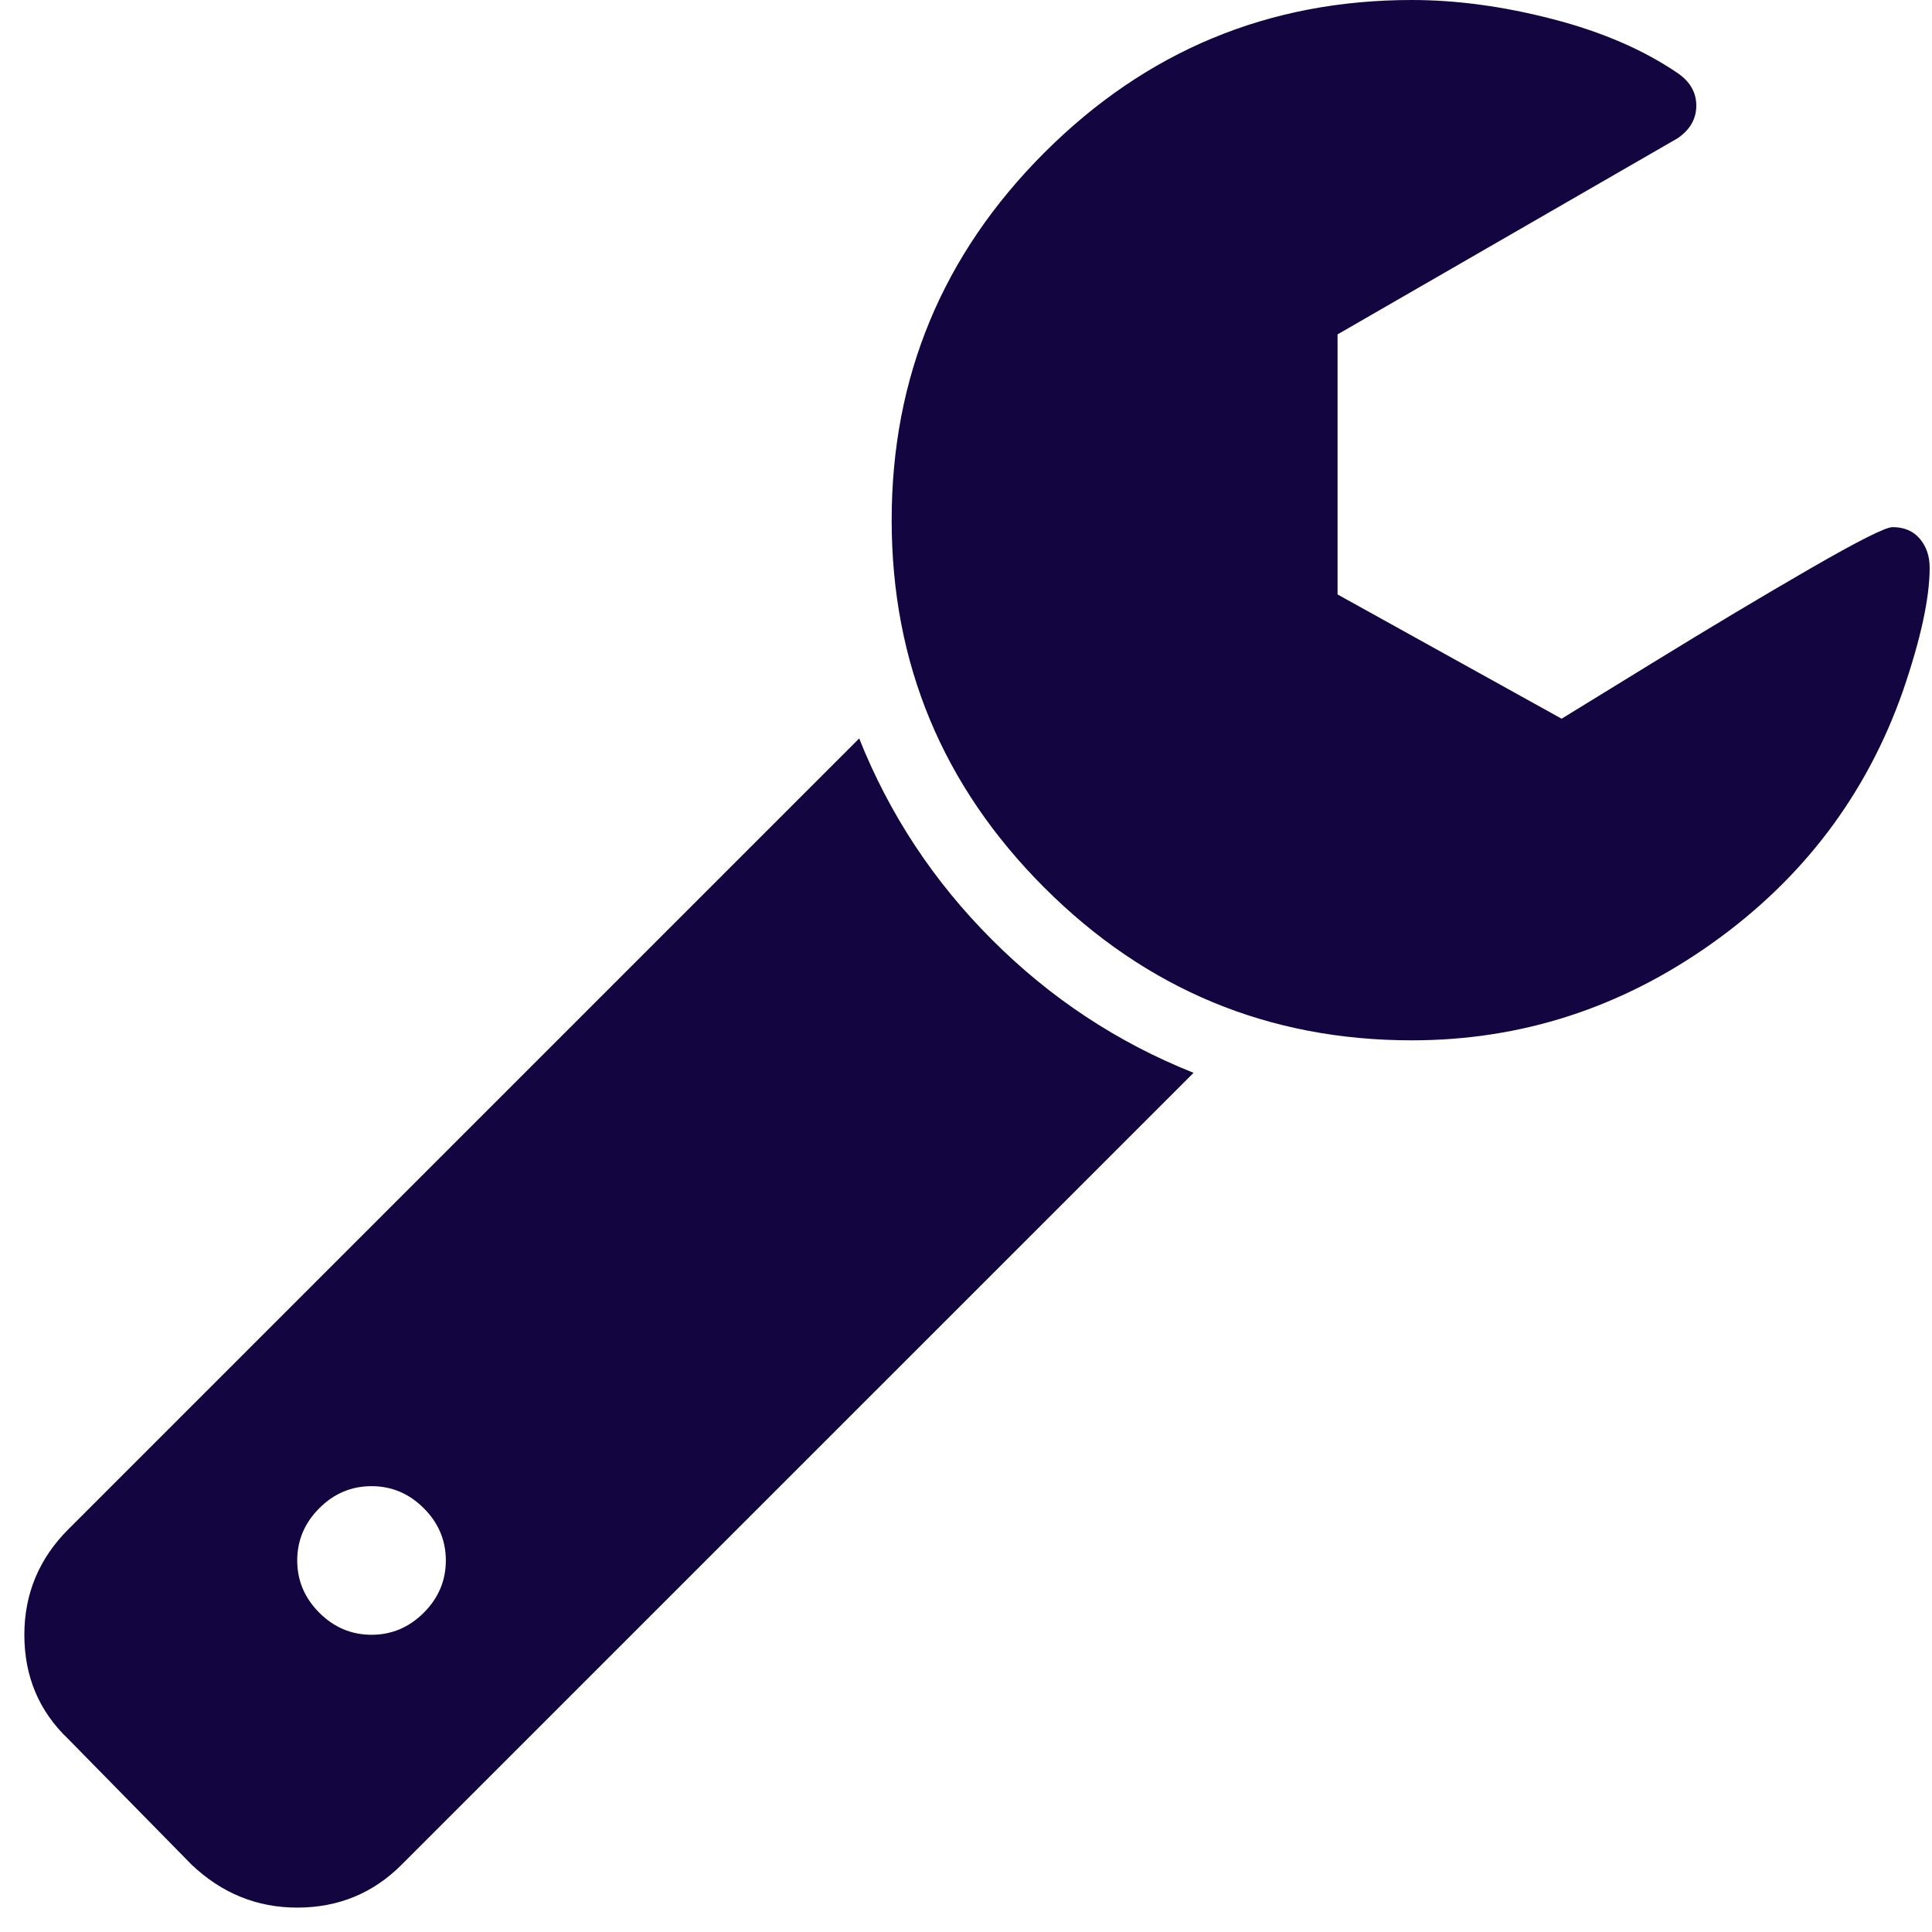
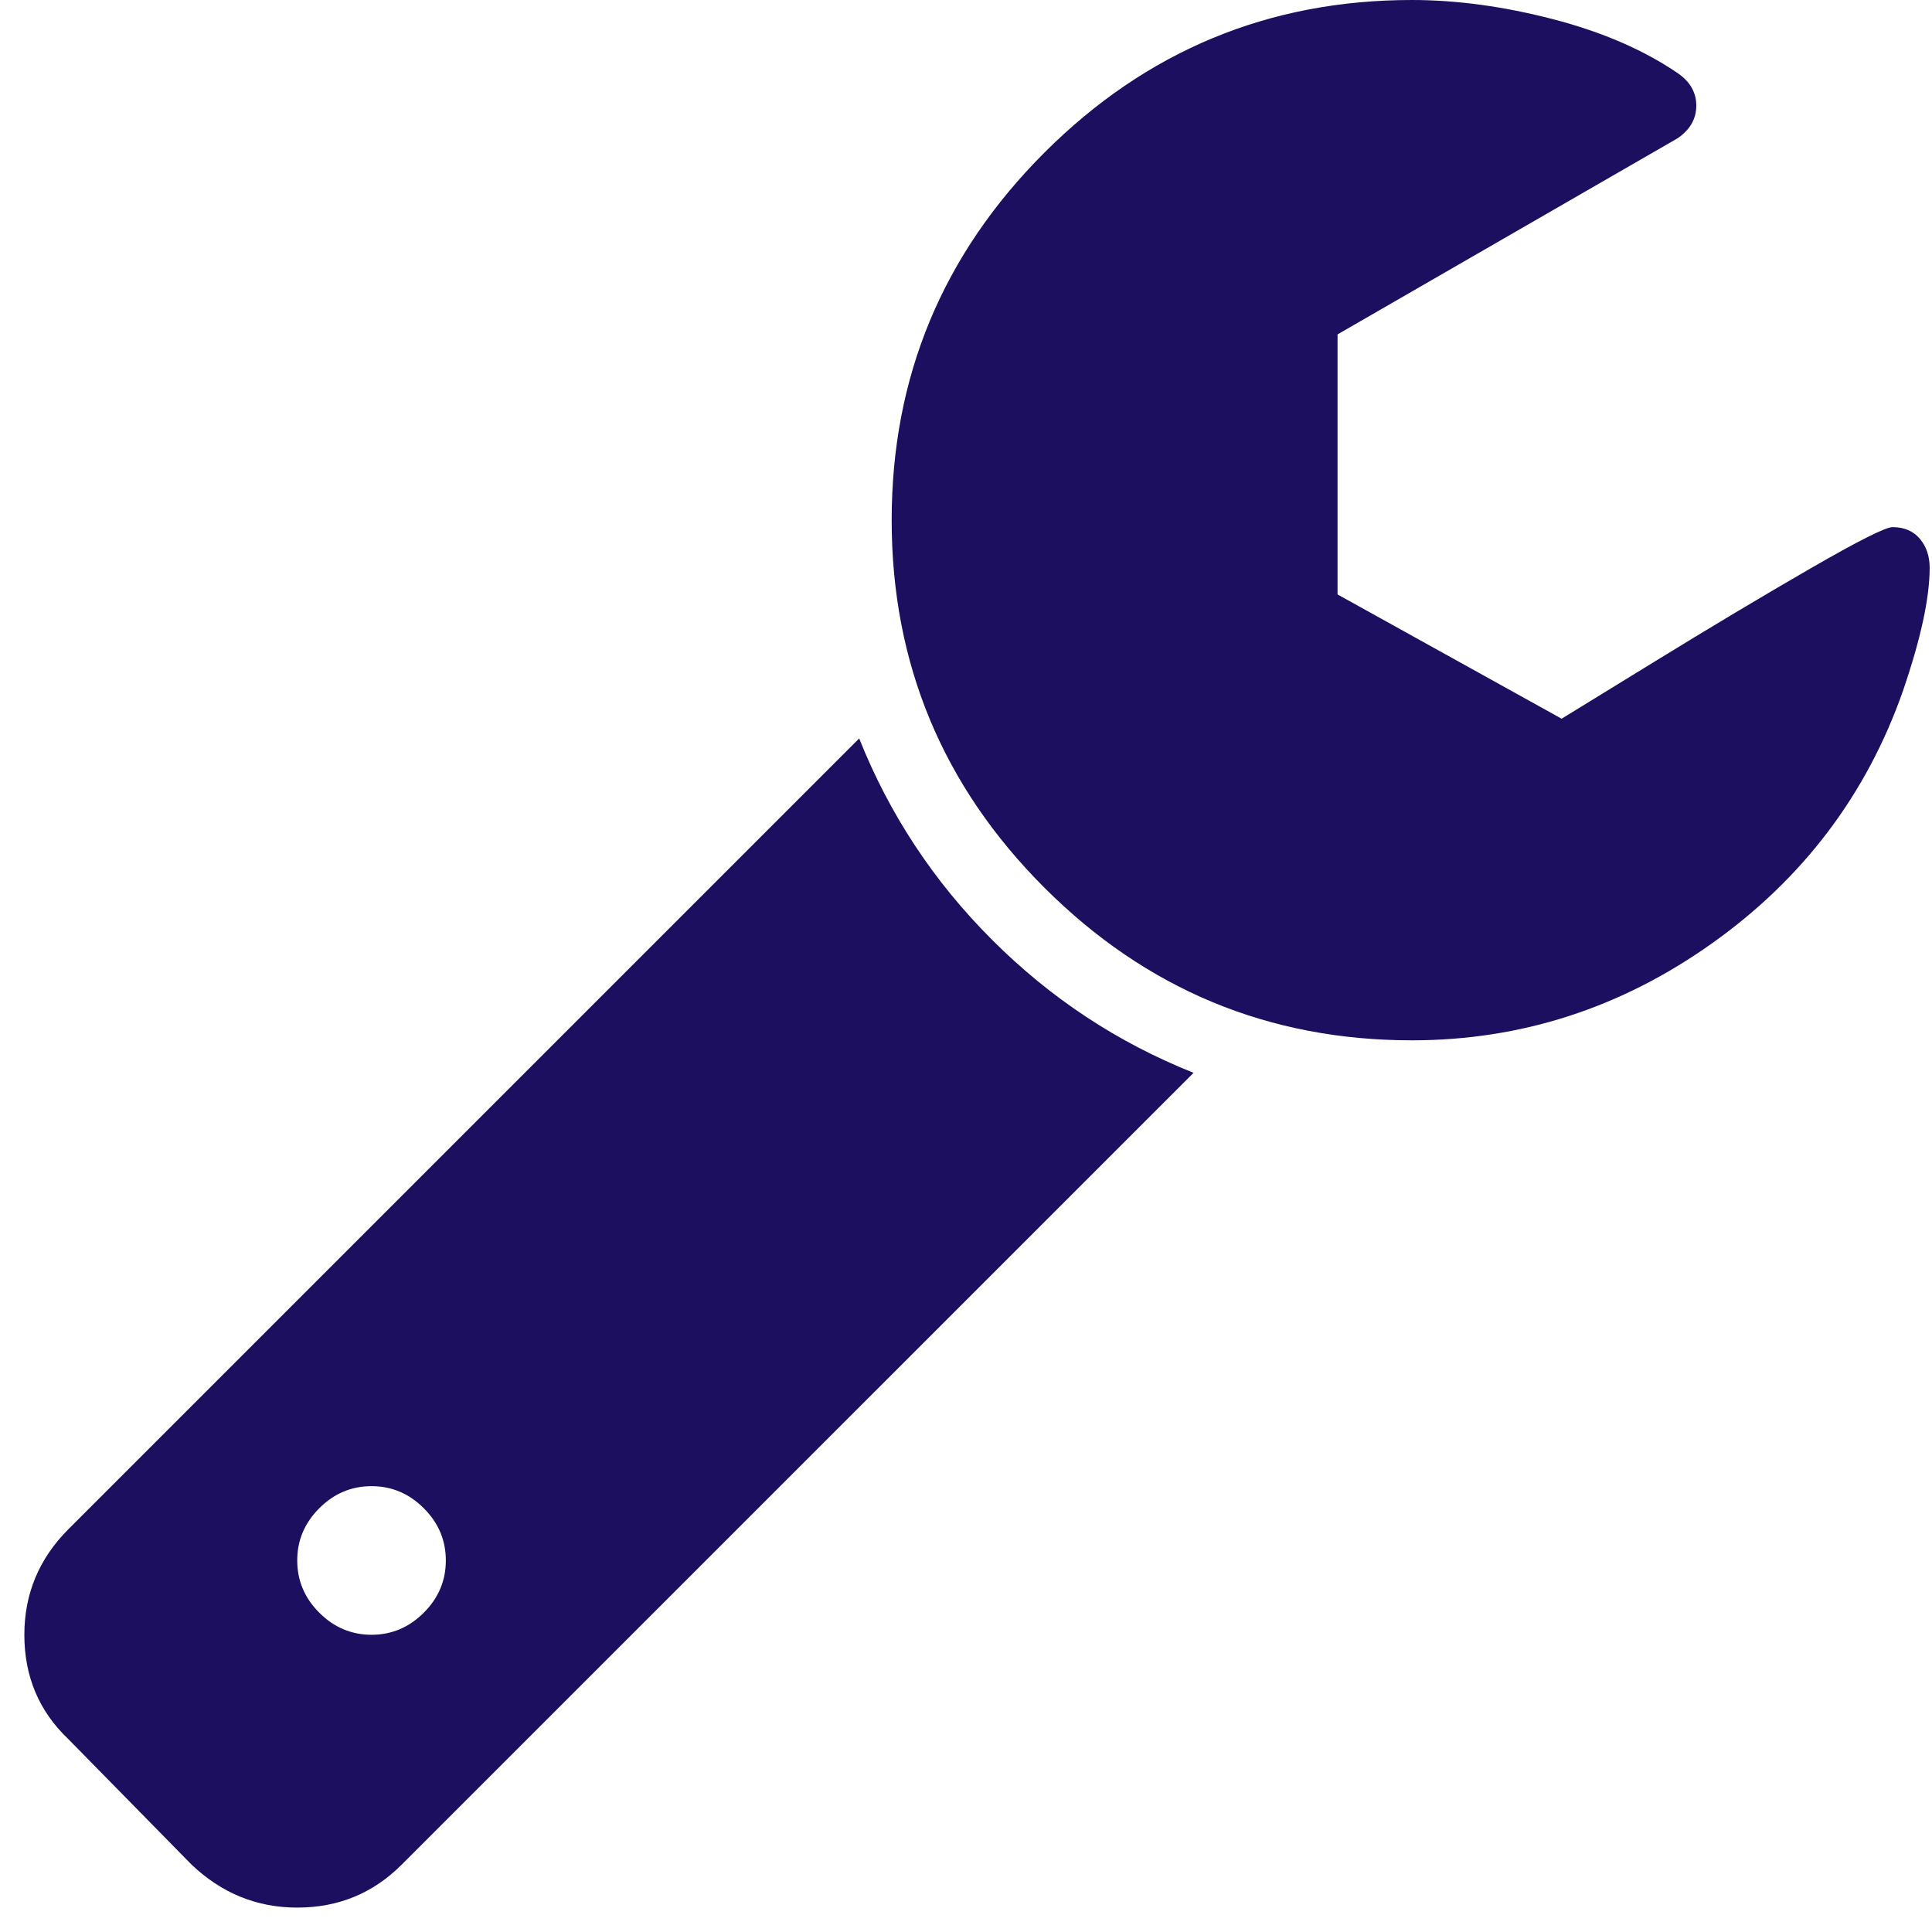
<svg xmlns="http://www.w3.org/2000/svg" width="38" height="38" viewBox="0 0 38 38" fill="none">
-   <path d="M8.769 30.692C8.769 30.297 8.625 29.954 8.335 29.665C8.046 29.375 7.703 29.231 7.308 29.231C6.912 29.231 6.569 29.375 6.28 29.665C5.991 29.954 5.846 30.297 5.846 30.692C5.846 31.088 5.991 31.431 6.28 31.72C6.569 32.009 6.912 32.154 7.308 32.154C7.703 32.154 8.046 32.009 8.335 31.72C8.625 31.431 8.769 31.088 8.769 30.692ZM23.476 21.101L7.901 36.675C7.338 37.239 6.653 37.52 5.846 37.52C5.054 37.52 4.362 37.239 3.768 36.675L1.347 34.209C0.769 33.661 0.479 32.976 0.479 32.154C0.479 31.347 0.769 30.654 1.347 30.076L16.899 14.524C17.493 16.016 18.364 17.337 19.514 18.486C20.663 19.636 21.984 20.507 23.476 21.101ZM37.954 11.167C37.954 11.761 37.779 12.568 37.429 13.588C36.714 15.628 35.461 17.284 33.672 18.555C31.884 19.826 29.916 20.462 27.769 20.462C24.953 20.462 22.543 19.46 20.541 17.459C18.539 15.457 17.538 13.047 17.538 10.231C17.538 7.414 18.539 5.005 20.541 3.003C22.543 1.001 24.953 0 27.769 0C28.652 0 29.577 0.126 30.544 0.377C31.511 0.628 32.329 0.982 32.999 1.439C33.242 1.606 33.364 1.819 33.364 2.078C33.364 2.337 33.242 2.55 32.999 2.718L26.308 6.577V11.692L30.715 14.136C30.791 14.09 31.393 13.721 32.519 13.028C33.646 12.335 34.677 11.719 35.614 11.178C36.55 10.638 37.087 10.368 37.224 10.368C37.452 10.368 37.631 10.444 37.76 10.596C37.889 10.748 37.954 10.939 37.954 11.167Z" fill="#120540" />
+   <path d="M8.769 30.692C8.769 30.297 8.625 29.954 8.335 29.665C8.046 29.375 7.703 29.231 7.308 29.231C6.912 29.231 6.569 29.375 6.28 29.665C5.991 29.954 5.846 30.297 5.846 30.692C5.846 31.088 5.991 31.431 6.28 31.72C6.569 32.009 6.912 32.154 7.308 32.154C7.703 32.154 8.046 32.009 8.335 31.72C8.625 31.431 8.769 31.088 8.769 30.692ZM23.476 21.101L7.901 36.675C7.338 37.239 6.653 37.52 5.846 37.52C5.054 37.52 4.362 37.239 3.768 36.675L1.347 34.209C0.769 33.661 0.479 32.976 0.479 32.154C0.479 31.347 0.769 30.654 1.347 30.076L16.899 14.524C17.493 16.016 18.364 17.337 19.514 18.486C20.663 19.636 21.984 20.507 23.476 21.101ZM37.954 11.167C37.954 11.761 37.779 12.568 37.429 13.588C36.714 15.628 35.461 17.284 33.672 18.555C31.884 19.826 29.916 20.462 27.769 20.462C24.953 20.462 22.543 19.46 20.541 17.459C18.539 15.457 17.538 13.047 17.538 10.231C17.538 7.414 18.539 5.005 20.541 3.003C22.543 1.001 24.953 0 27.769 0C28.652 0 29.577 0.126 30.544 0.377C31.511 0.628 32.329 0.982 32.999 1.439C33.242 1.606 33.364 1.819 33.364 2.078C33.364 2.337 33.242 2.55 32.999 2.718L26.308 6.577V11.692L30.715 14.136C30.791 14.09 31.393 13.721 32.519 13.028C33.646 12.335 34.677 11.719 35.614 11.178C36.55 10.638 37.087 10.368 37.224 10.368C37.452 10.368 37.631 10.444 37.76 10.596C37.889 10.748 37.954 10.939 37.954 11.167Z" fill="#1C0F5F" />
</svg>
